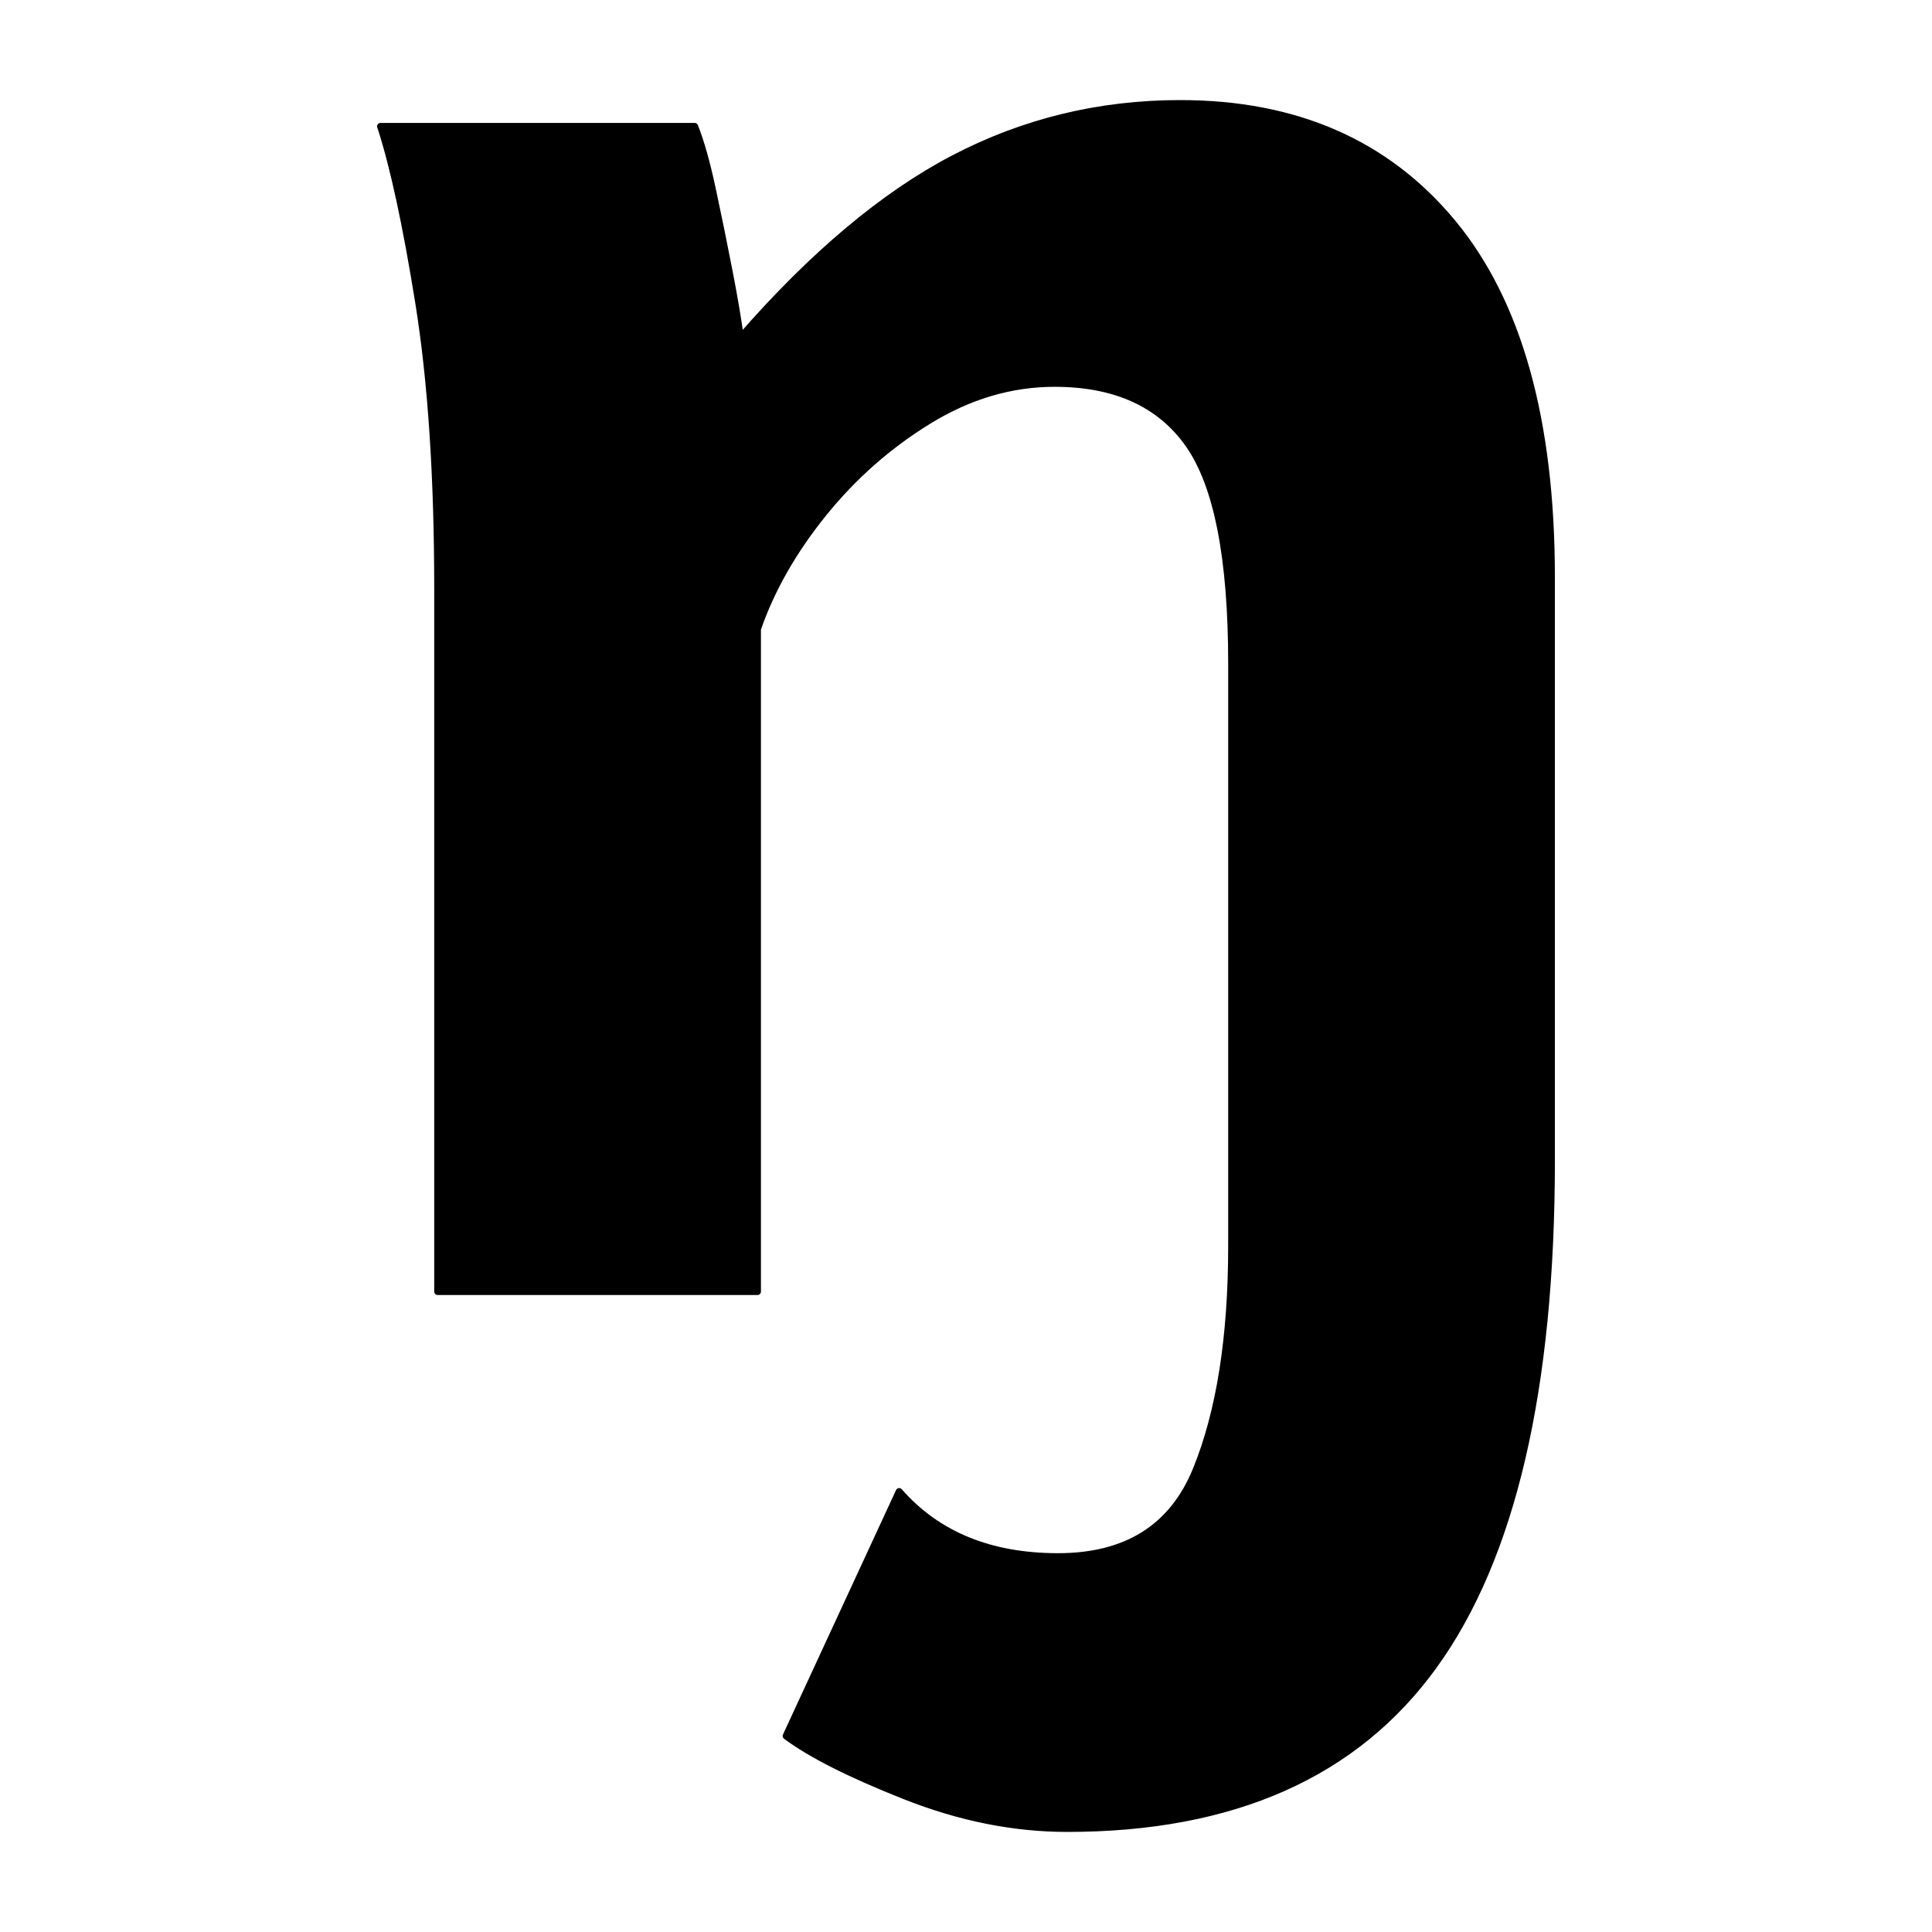
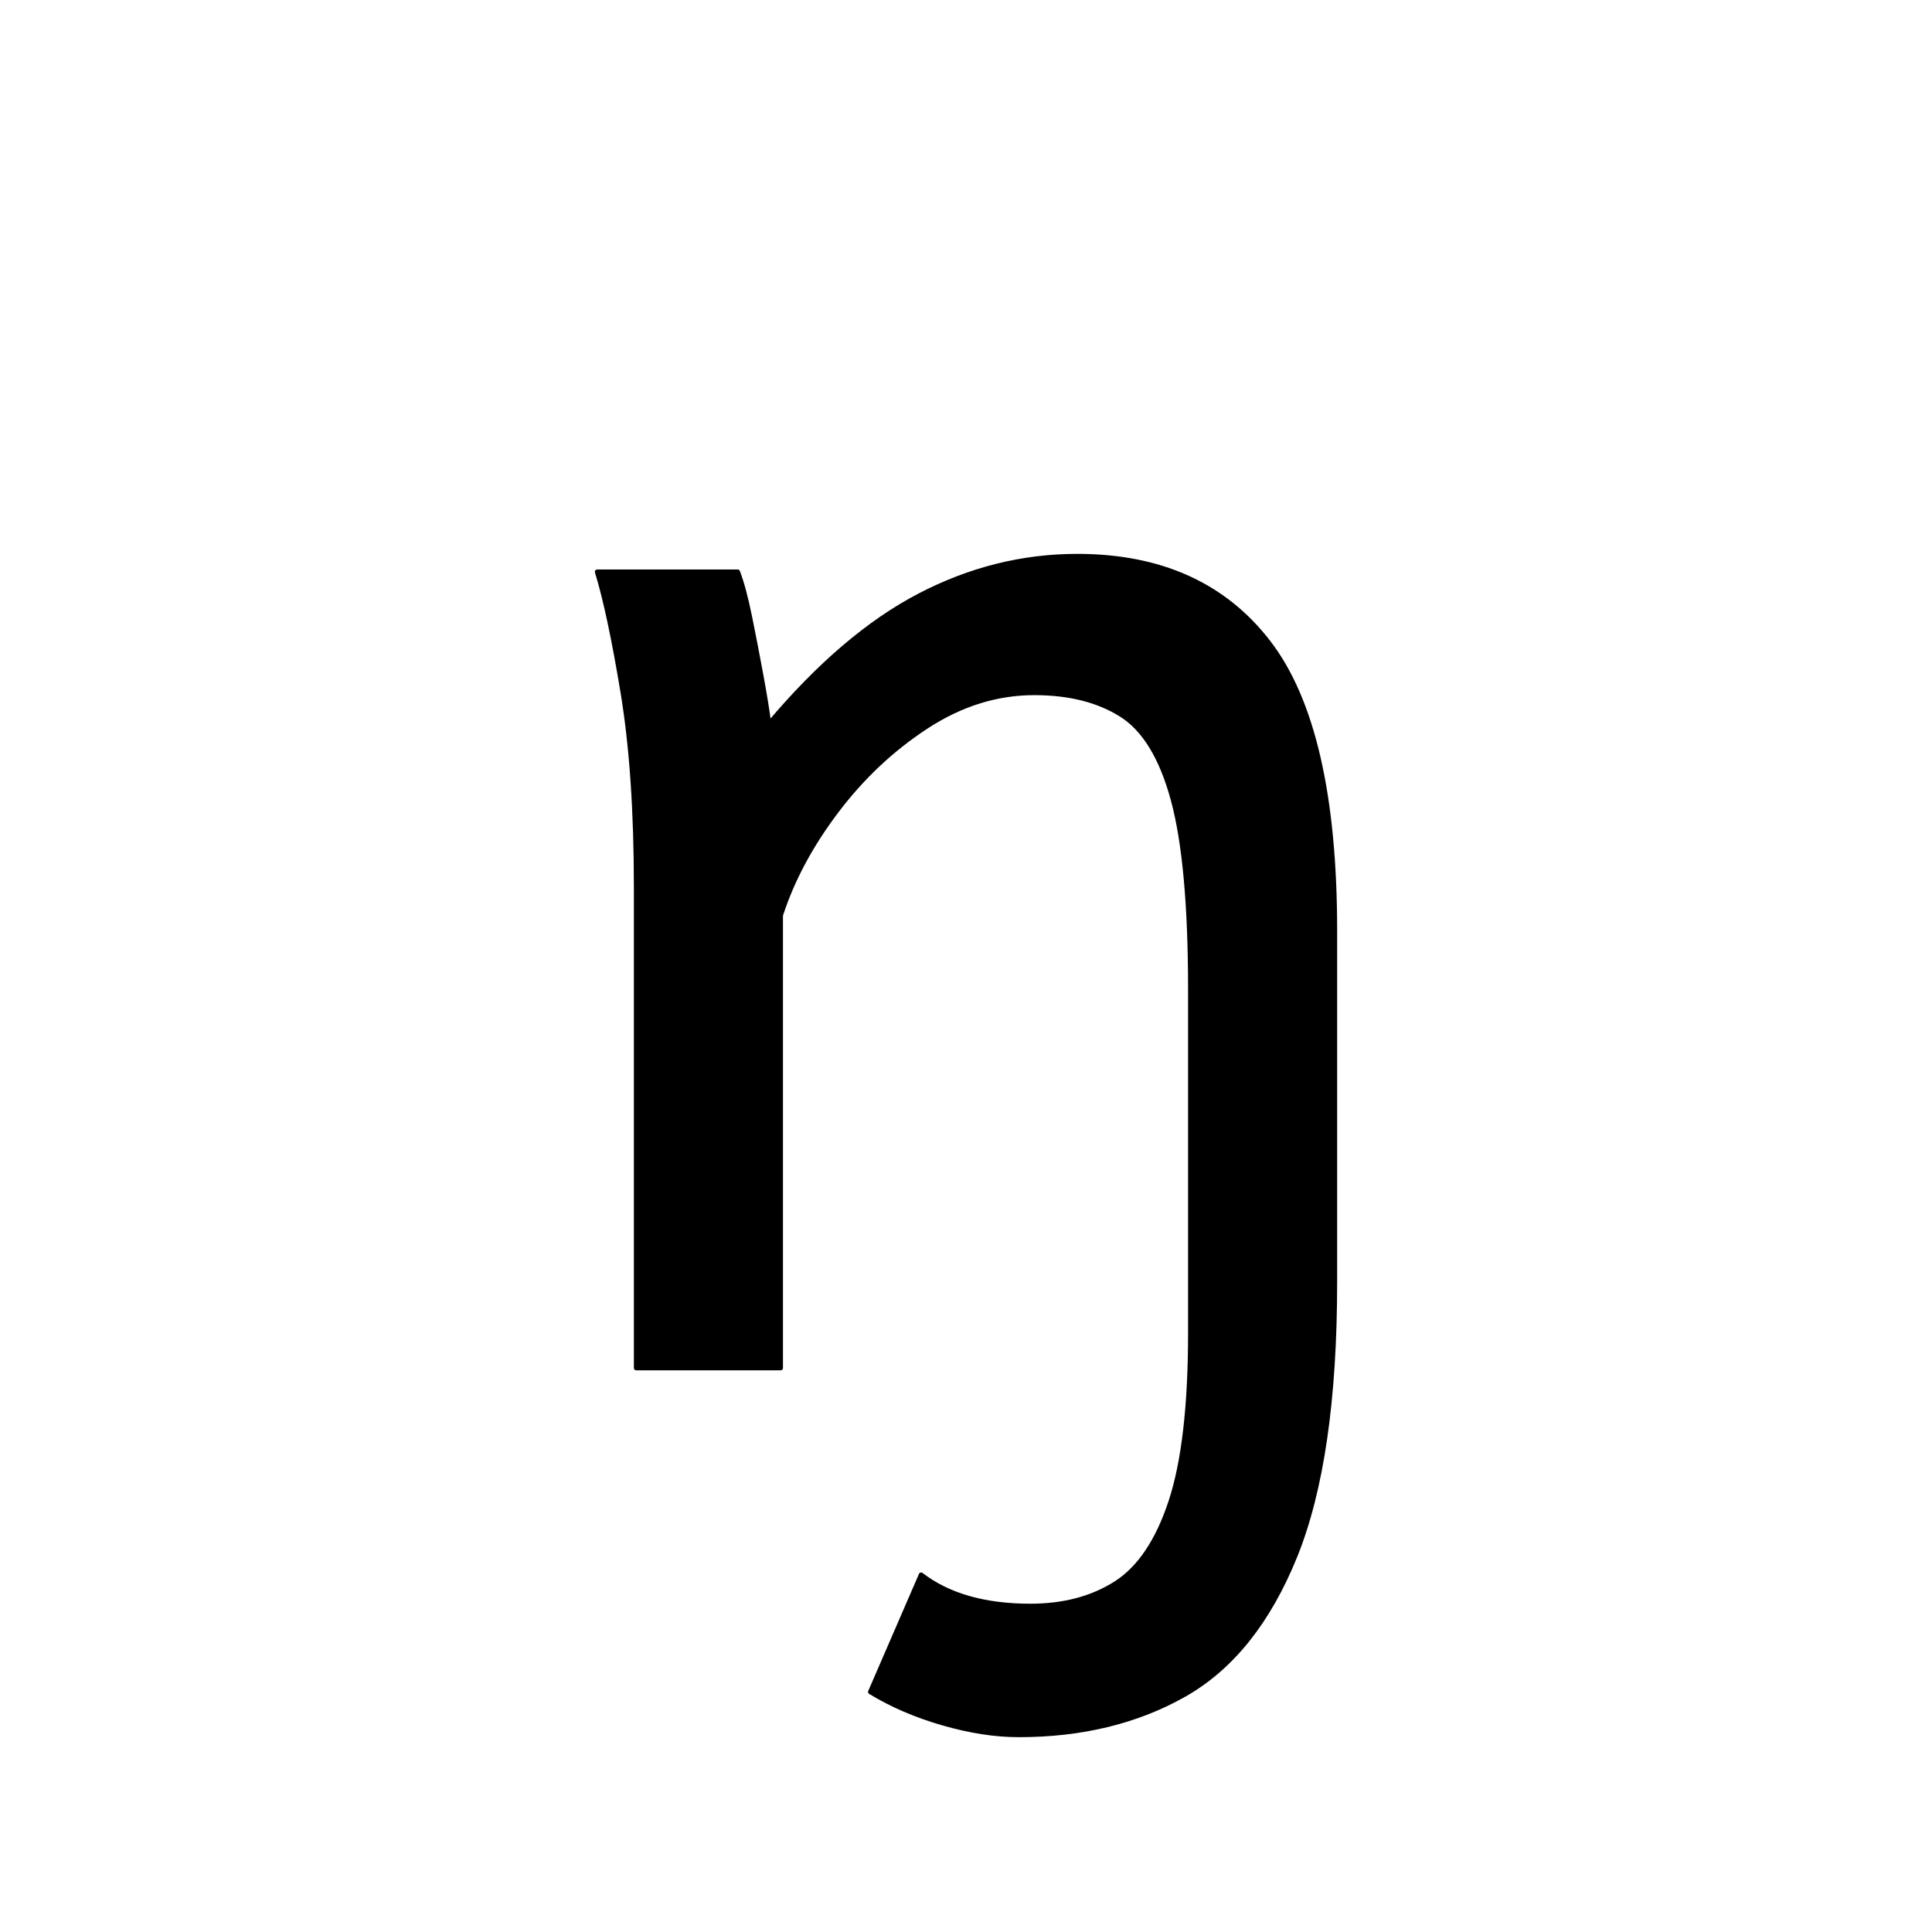
- <svg xmlns="http://www.w3.org/2000/svg" width="1120" height="1120" viewBox="0 0 1120.0 1120.0">
-   <rect x="0" y="0" width="1120.0" height="1120.0" fill="white" />
-   <g transform="translate(157.682,748.742) scale(0.66225,-0.66225)">
-     <path d="M95 1020H370Q378 1000 385.5 965.0Q393 930 400.0 894.0Q407 858 410 835Q505 944 597.0 992.0Q689 1040 795 1040Q947 1040 1033.5 935.5Q1120 831 1120 625V115Q1120 -185 1017.0 -327.5Q914 -470 696 -470Q626 -470 554.0 -441.5Q482 -413 450 -389L549 -175Q599 -232 688 -232Q778 -232 809.0 -156.0Q840 -80 840 40V550Q840 688 802.5 741.5Q765 795 685 795Q628 795 575.0 762.5Q522 730 482.5 681.0Q443 632 425 580V0H145V615Q145 762 128.5 865.0Q112 968 95 1020Z" fill="#000" stroke="#000" stroke-width="6" stroke-linejoin="round" stroke-linecap="round" />
+ <svg xmlns="http://www.w3.org/2000/svg" width="1120" height="1120" viewBox="0 0 1120.000 1120.000">
+   <rect x="0" y="0" width="1120.000" height="1120.000" fill="white" />
+   <g transform="translate(298.688,793.032) scale(0.45249,-0.45249)">
+     <path d="M105 1020H285Q293 999 300.5 962.0Q308 925 315.0 887.0Q322 849 325 825Q421 939 518.0 989.5Q615 1040 720 1040Q880 1040 965.0 929.5Q1050 819 1050 560V110Q1050 -115 999.0 -241.0Q948 -367 857.0 -418.5Q766 -470 645 -470Q600 -470 548.0 -455.0Q496 -440 455 -415L520 -265Q572 -305 660 -305Q724 -305 769.5 -276.0Q815 -247 840.0 -171.0Q865 -95 865 45V485Q865 646 843.0 727.5Q821 809 776.5 837.0Q732 865 665 865Q593 865 527.0 822.0Q461 779 411.5 713.5Q362 648 340 580V0H155V615Q155 762 138.0 865.0Q121 968 105 1020Z" fill="#000000" stroke="#000000" stroke-width="6" stroke-linejoin="round" stroke-linecap="round" />
  </g>
</svg>
